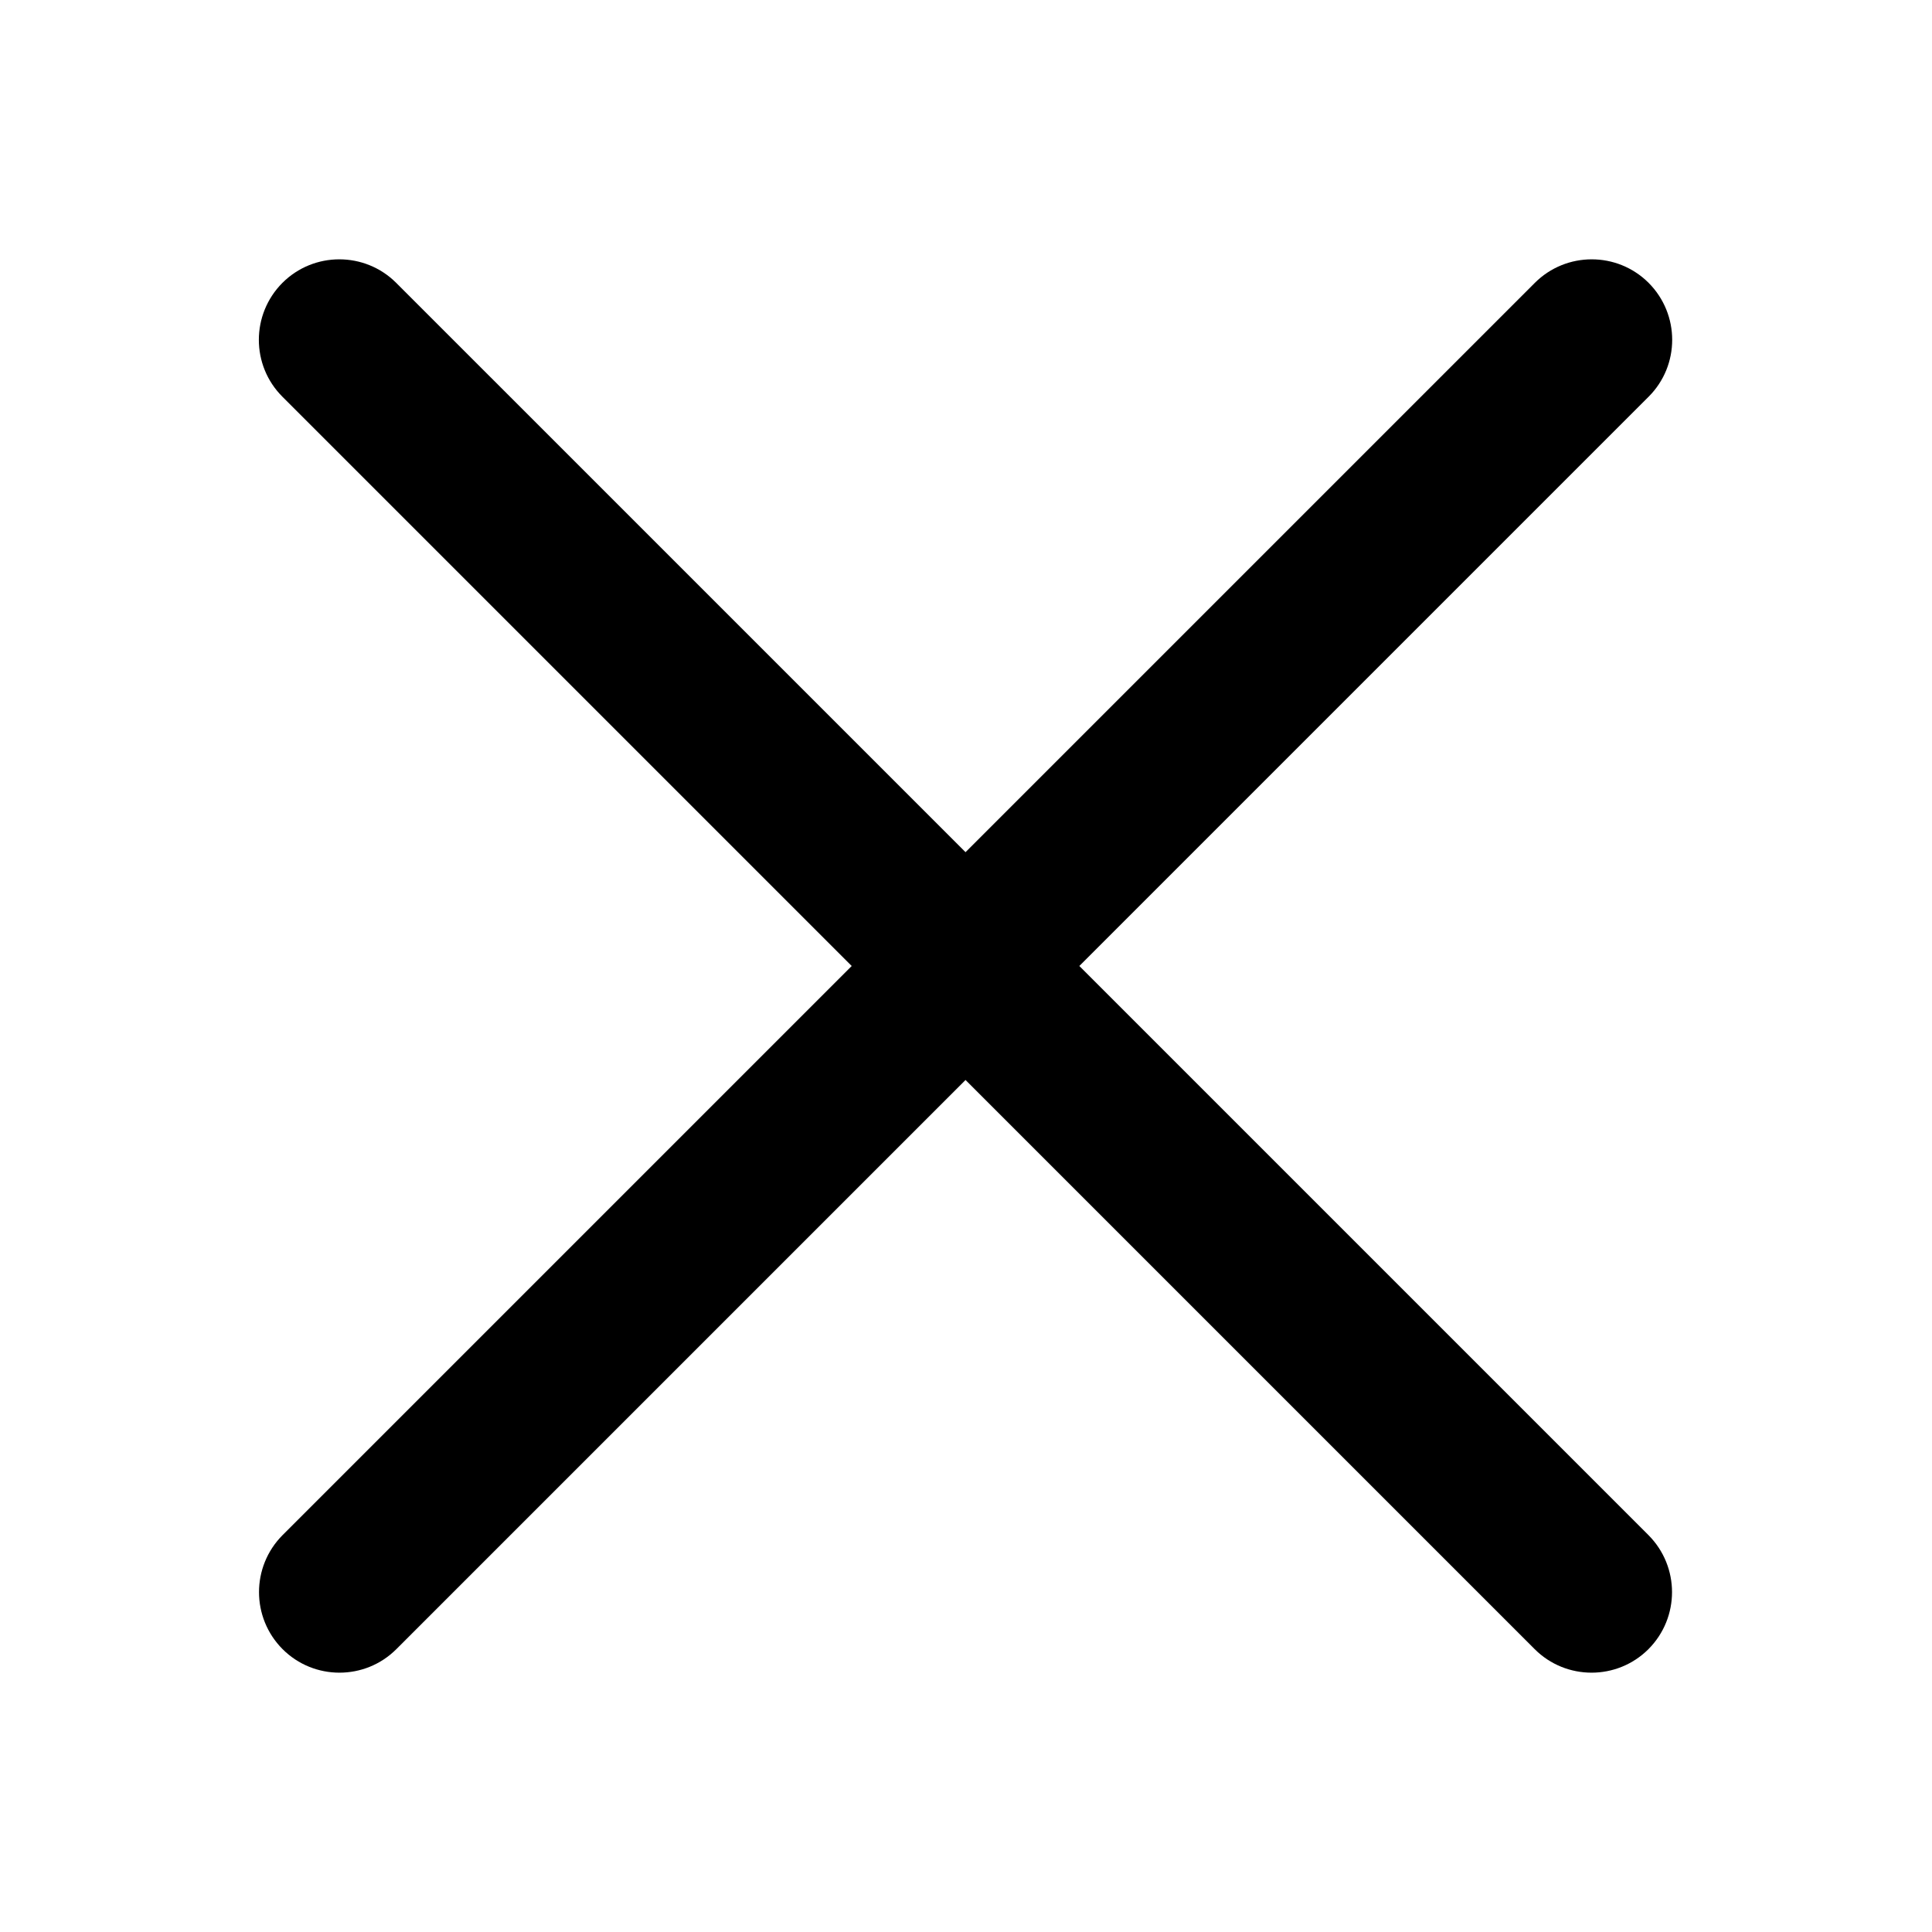
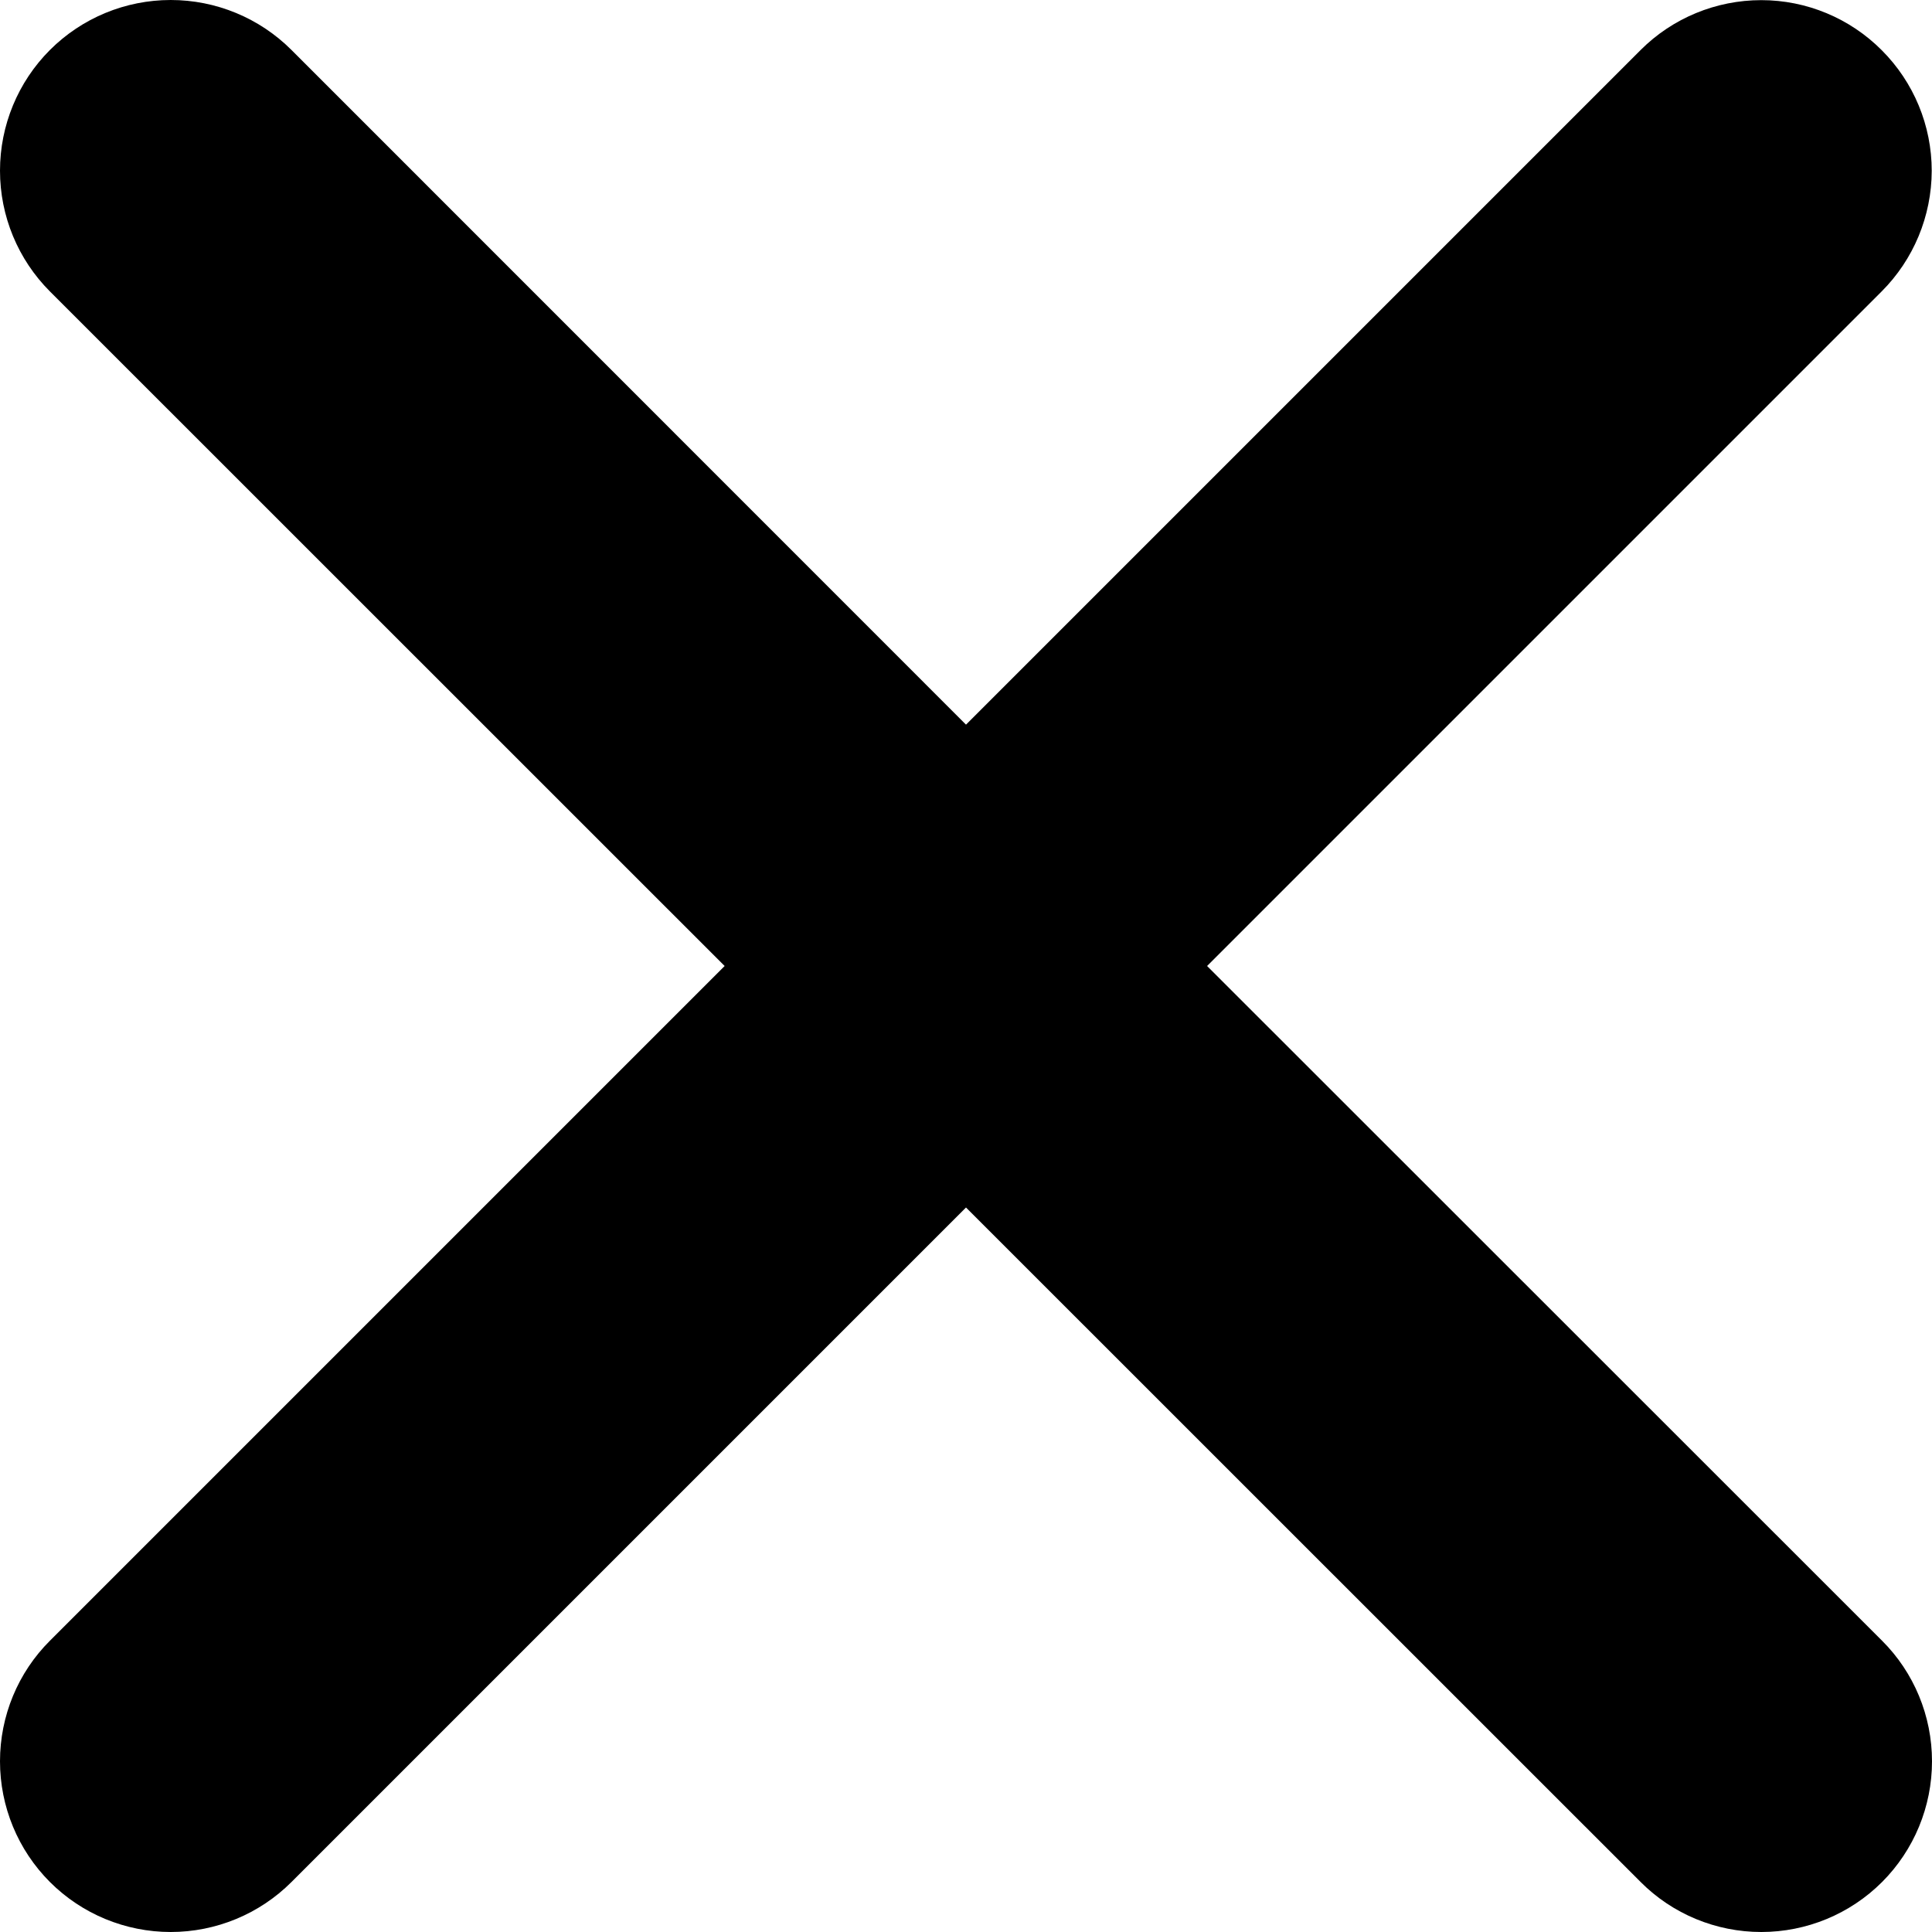
- <svg xmlns="http://www.w3.org/2000/svg" width="12" height="12" viewBox="0 0 12 12" fill="none">
-   <g id="edit 1">
-     <g id="Group 2749">
-       <path id="Union" fill-rule="evenodd" clip-rule="evenodd" d="M1.754 1.757C1.559 1.953 1.559 2.269 1.754 2.464L5.29 6L1.755 9.535C1.56 9.731 1.56 10.047 1.755 10.243C1.95 10.438 2.267 10.438 2.462 10.243L5.997 6.708L9.532 10.243C9.727 10.438 10.044 10.438 10.239 10.243C10.434 10.047 10.434 9.731 10.239 9.535L6.704 6L10.24 2.464C10.435 2.269 10.435 1.953 10.24 1.757C10.045 1.562 9.728 1.562 9.533 1.757L5.997 5.293L2.461 1.757C2.266 1.562 1.949 1.562 1.754 1.757Z" fill="black" />
-     </g>
-   </g>
+ <svg xmlns="http://www.w3.org/2000/svg" width="14" height="14" viewBox="0 0 14 14" fill="none">
+   <path d="M8.747 7L13.635 2.112C13.867 1.88 13.997 1.566 13.998 1.238C13.998 0.91 13.868 0.596 13.636 0.364C13.405 0.132 13.091 0.001 12.763 0.001C12.435 0.001 12.12 0.131 11.889 0.362L7 5.251L2.112 0.362C1.88 0.13 1.565 0 1.237 0C0.909 0 0.594 0.13 0.362 0.362C0.13 0.594 0 0.909 0 1.237C0 1.565 0.13 1.88 0.362 2.112L5.251 7L0.362 11.889C0.13 12.12 0 12.435 0 12.763C0 13.091 0.13 13.406 0.362 13.638C0.594 13.87 0.909 14 1.237 14C1.565 14 1.88 13.87 2.112 13.638L7 8.75L11.889 13.638C12.12 13.87 12.435 14 12.763 14C13.091 14 13.406 13.87 13.638 13.638C13.87 13.406 14 13.091 14 12.763C14 12.435 13.87 12.12 13.638 11.889L8.747 7Z" fill="currentColor" />
</svg>
